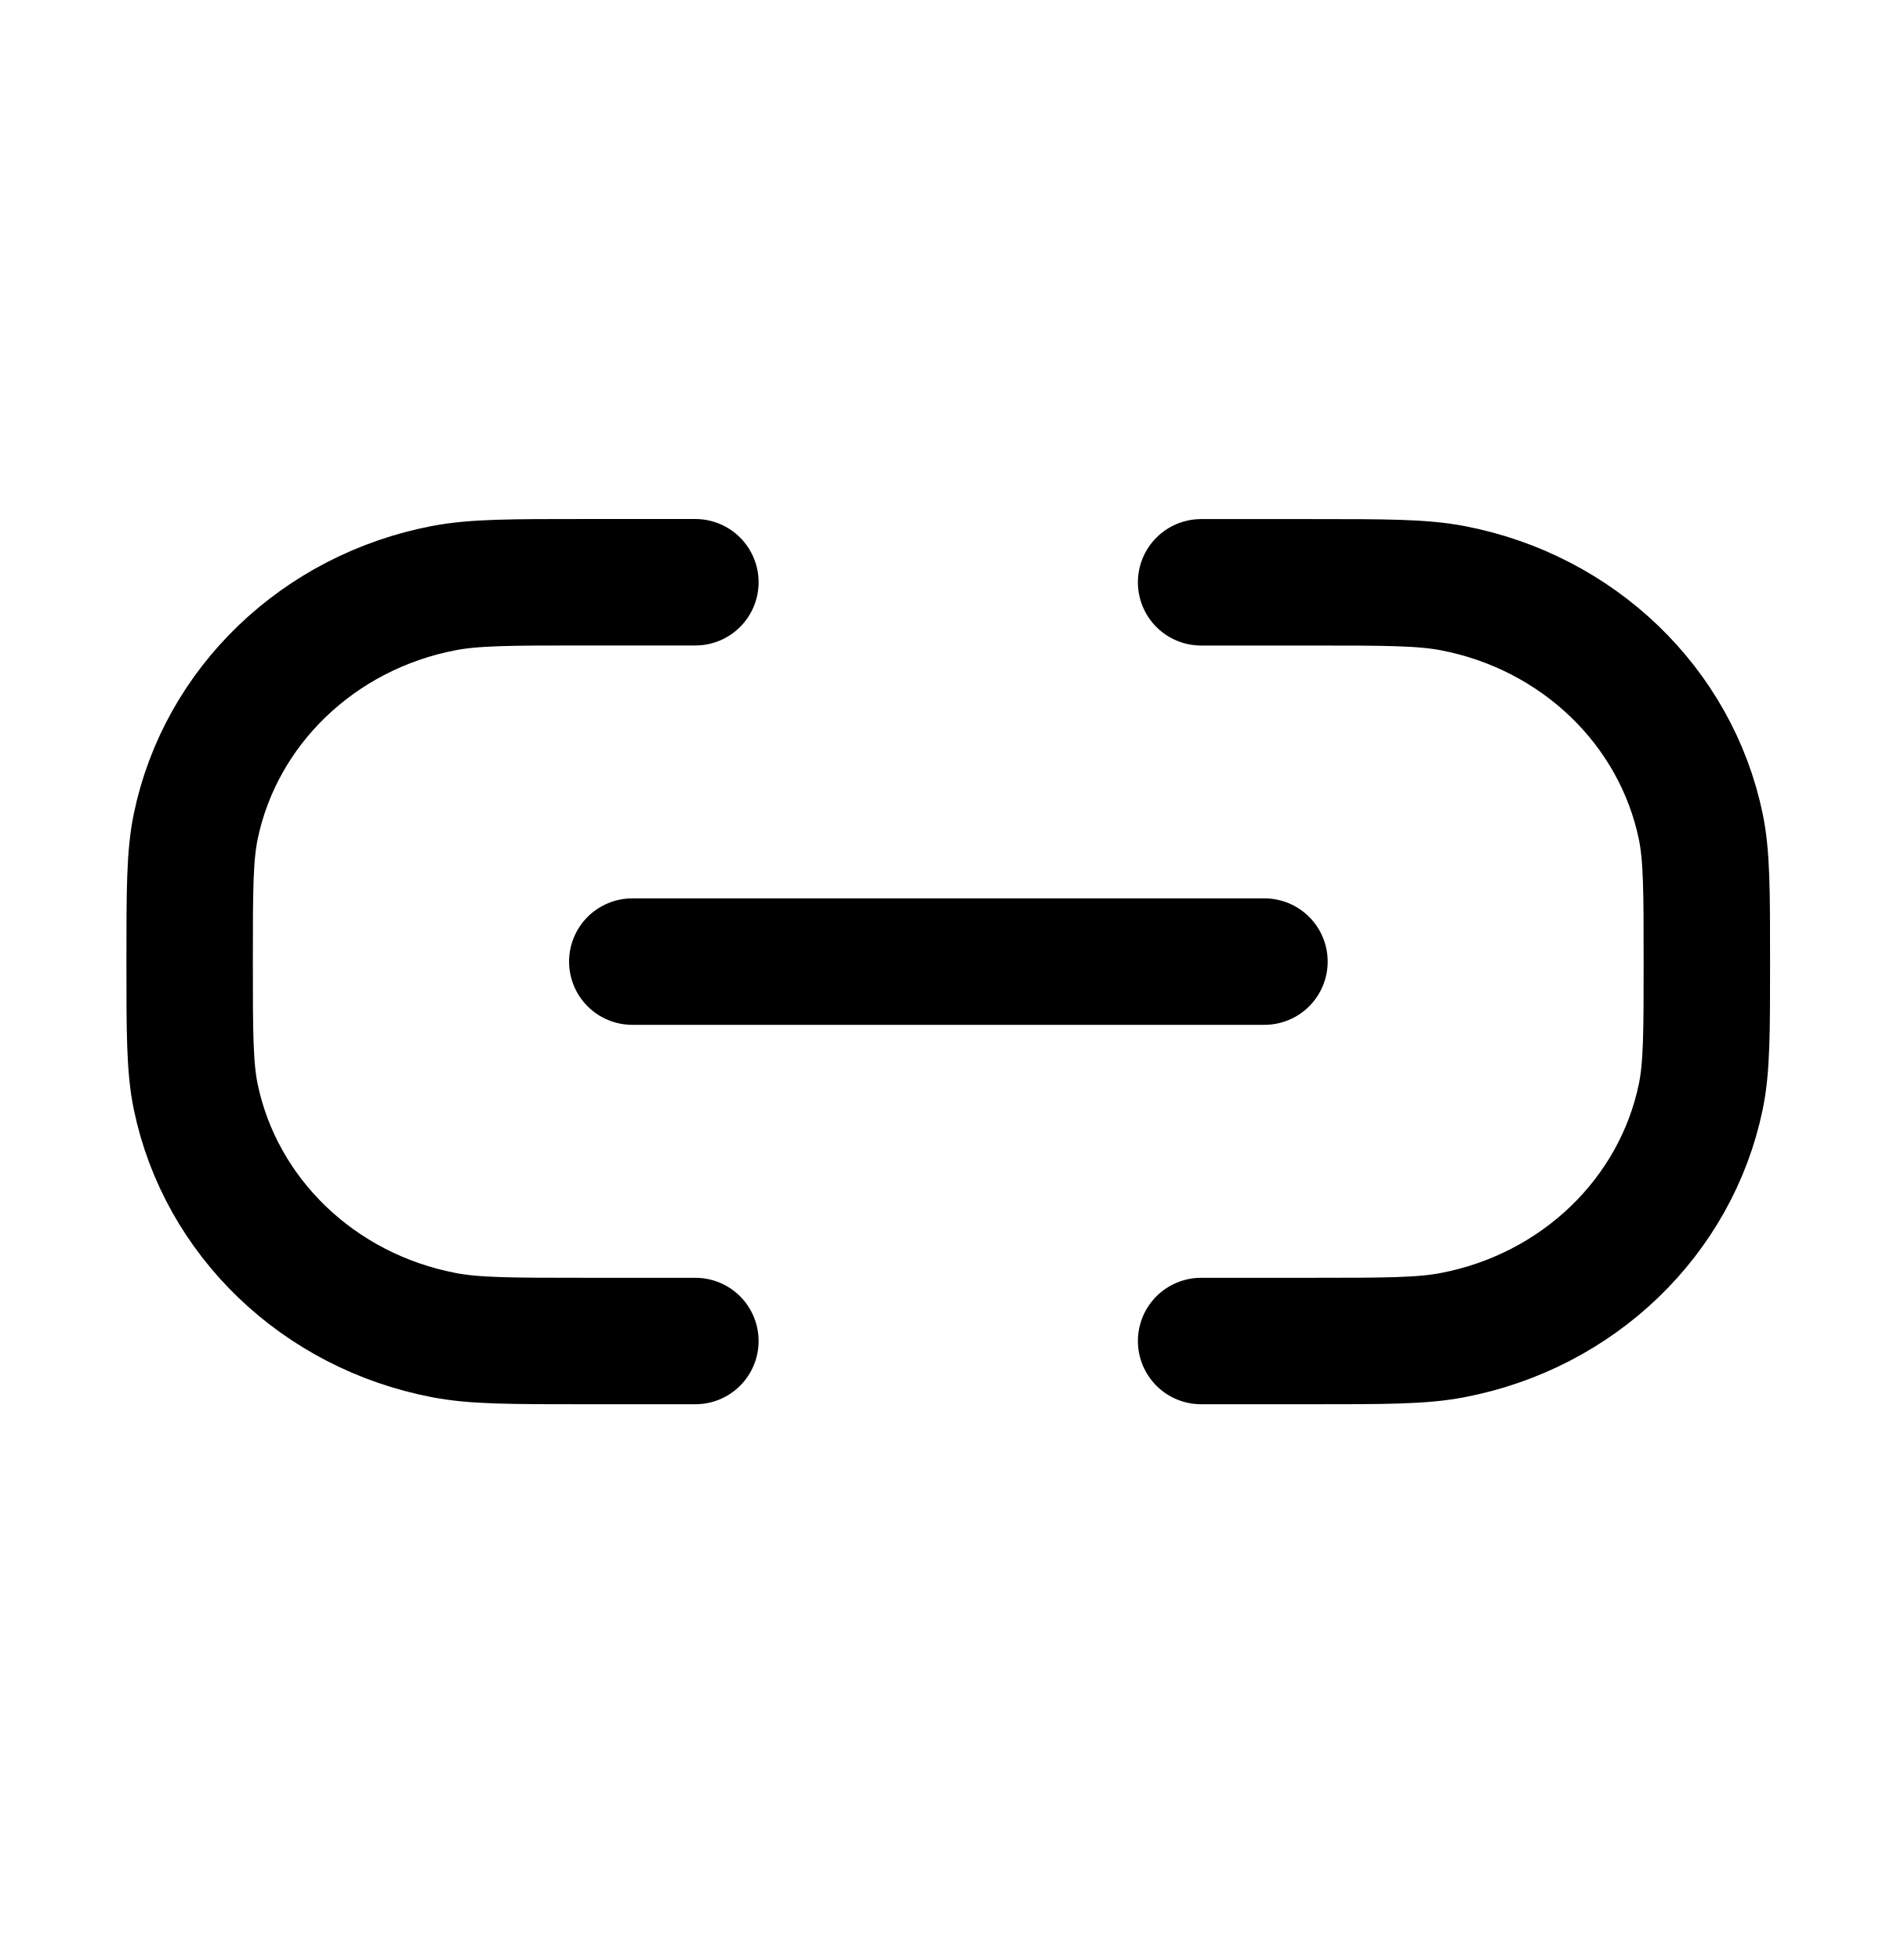
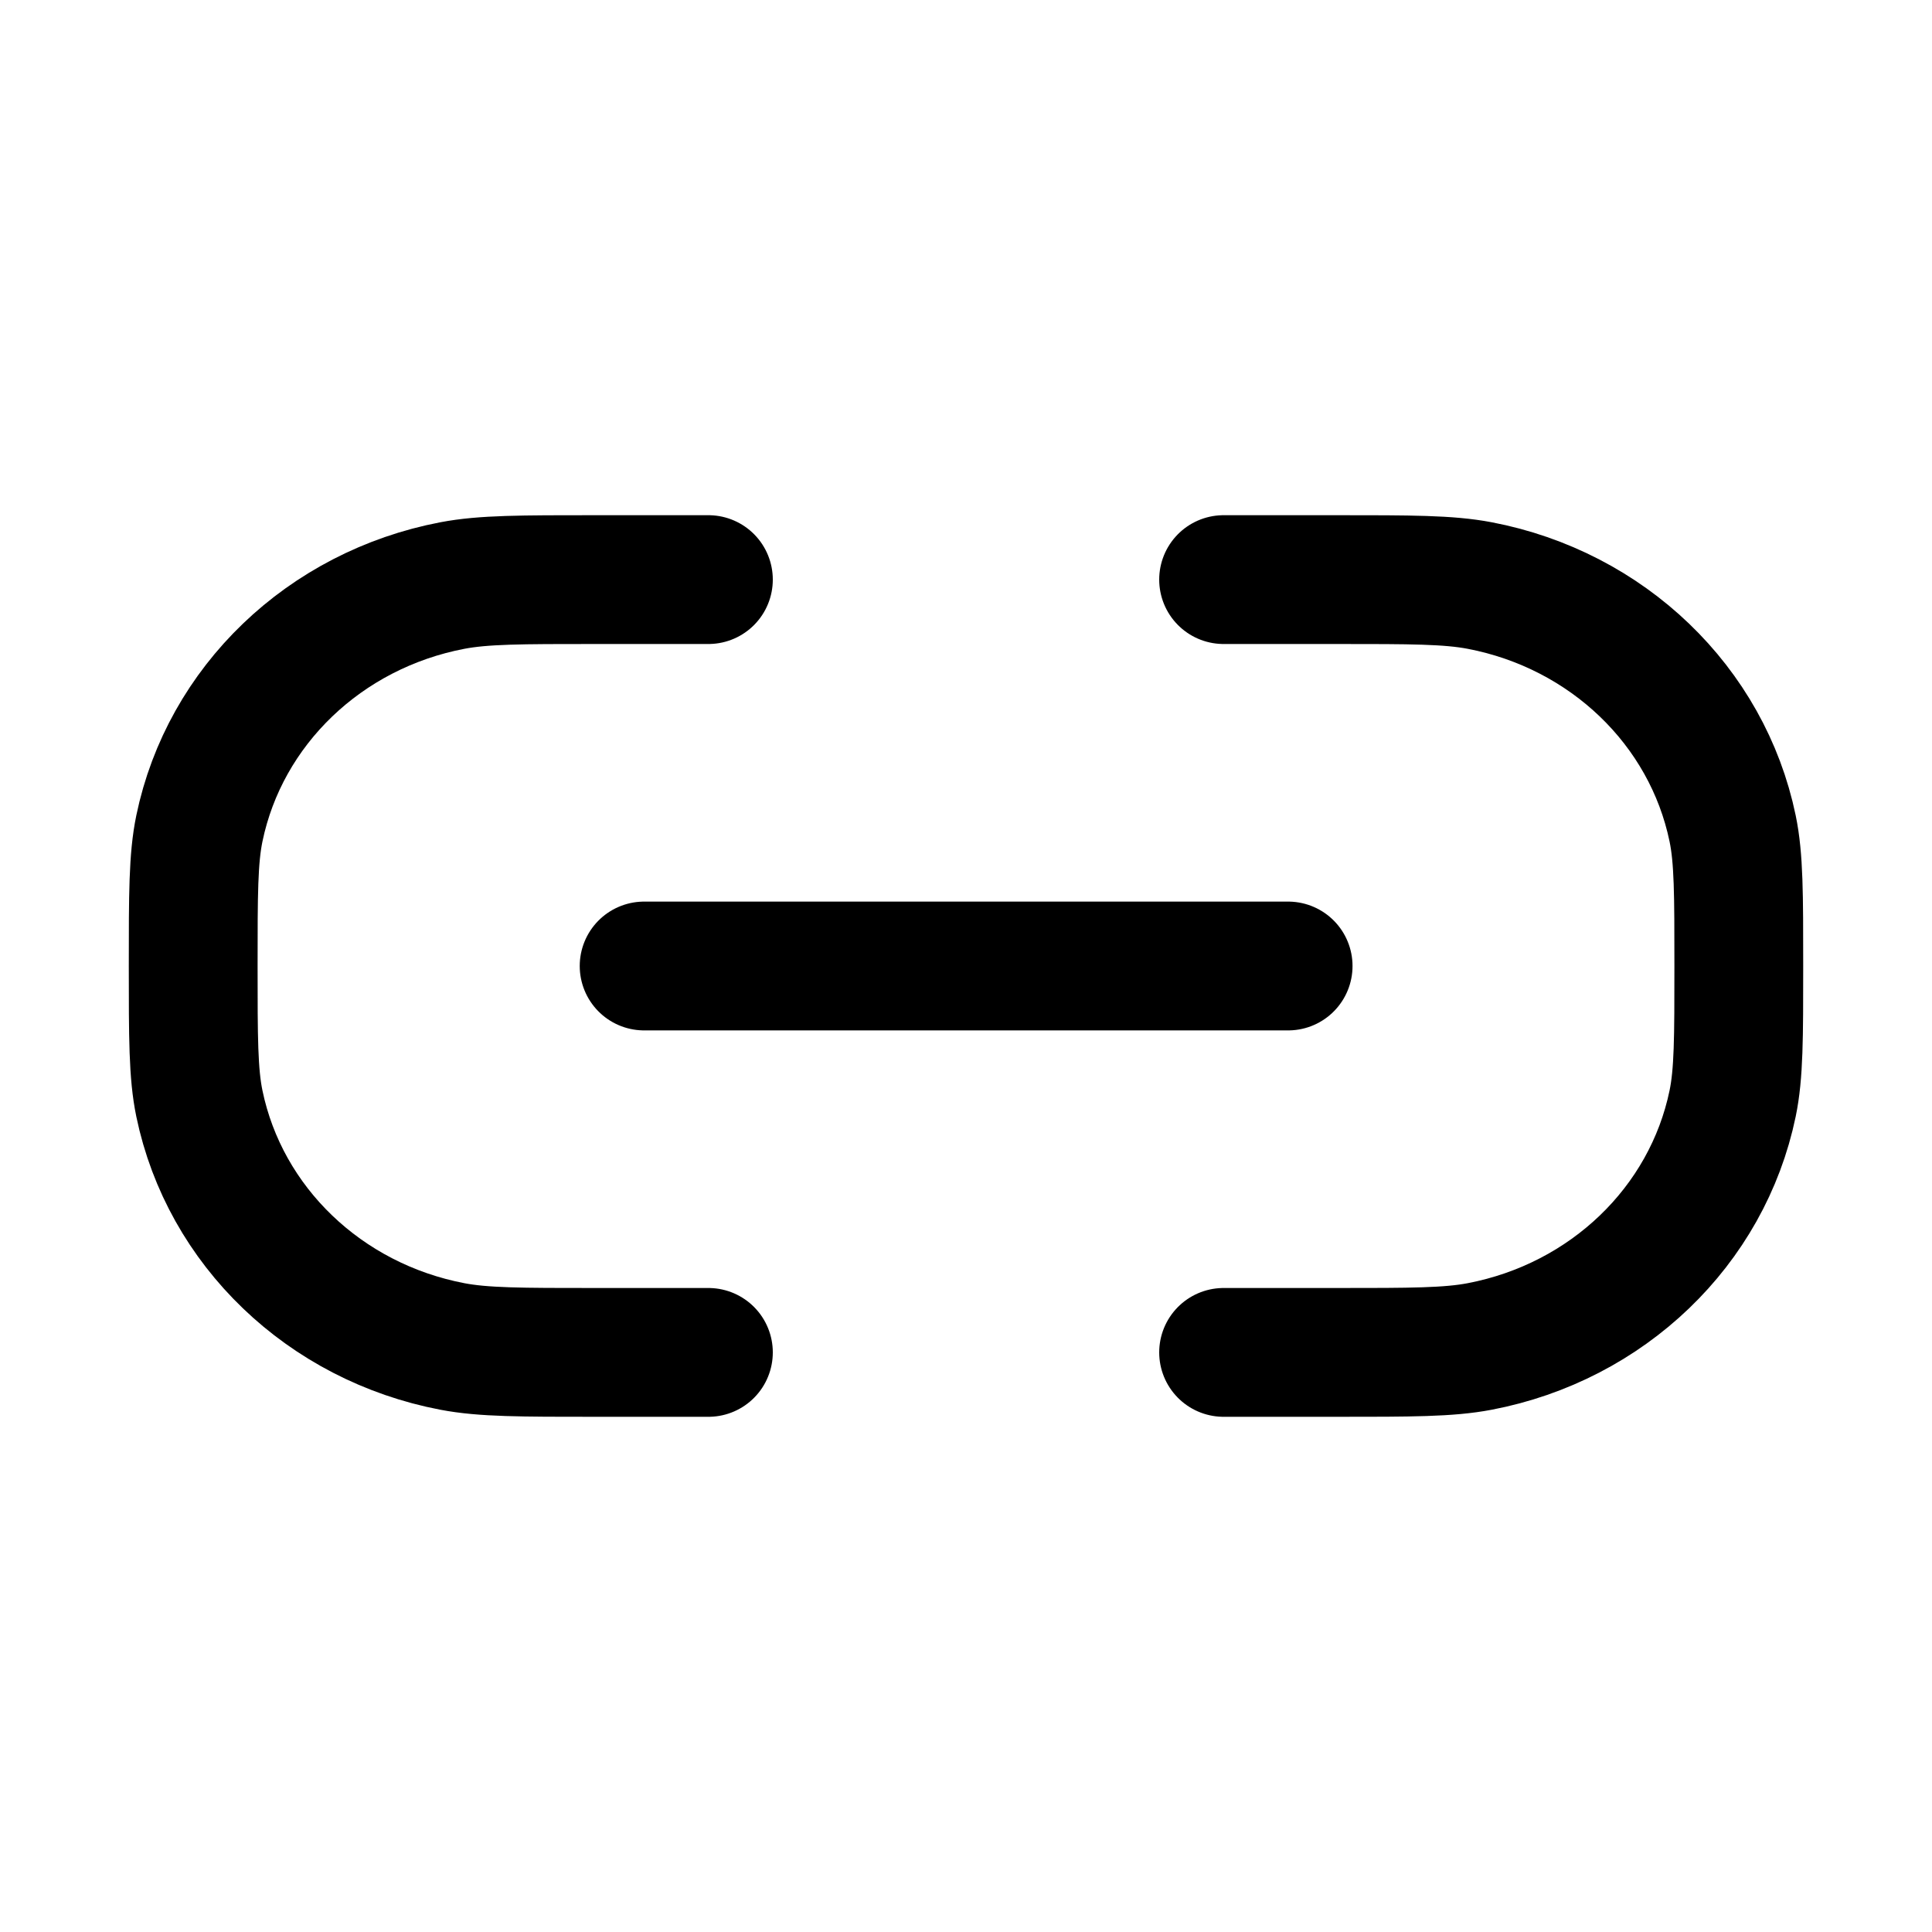
- <svg xmlns="http://www.w3.org/2000/svg" width="30" height="31" fill="none">
-   <path stroke="#000" stroke-linecap="round" stroke-width="2" d="M11 9.209H9.25c-1.162 0-1.742 0-2.225.092-1.984.378-3.534 1.867-3.929 3.771C3 13.536 3 14.093 3 15.21c0 1.115 0 1.672.096 2.136.395 1.904 1.945 3.393 3.929 3.771.483.093 1.063.093 2.225.093H11m8-12h1.75c1.162 0 1.742 0 2.226.092 1.983.378 3.533 1.867 3.928 3.771.096.464.096 1.021.096 2.137 0 1.115 0 1.672-.096 2.136-.395 1.904-1.945 3.393-3.928 3.771-.483.093-1.064.093-2.226.093H19M10.002 15.209h10" />
+ <svg xmlns="http://www.w3.org/2000/svg" width="30" height="30" fill="none">
+   <path stroke="#000" stroke-linecap="round" stroke-width="2" d="M11 9H9.25c-1.162 0-1.742 0-2.225.092-1.984.379-3.534 1.867-3.929 3.772C3 13.327 3 13.884 3 15c0 1.115 0 1.673.096 2.136.395 1.905 1.945 3.393 3.929 3.772C7.508 21 8.088 21 9.25 21H11m8-12h1.75c1.162 0 1.742 0 2.226.092 1.983.379 3.533 1.867 3.928 3.772C27 13.327 27 13.884 27 15c0 1.115 0 1.673-.096 2.136-.395 1.905-1.945 3.393-3.928 3.772-.483.092-1.064.092-2.226.092H19m-8.998-6h10" />
</svg>
